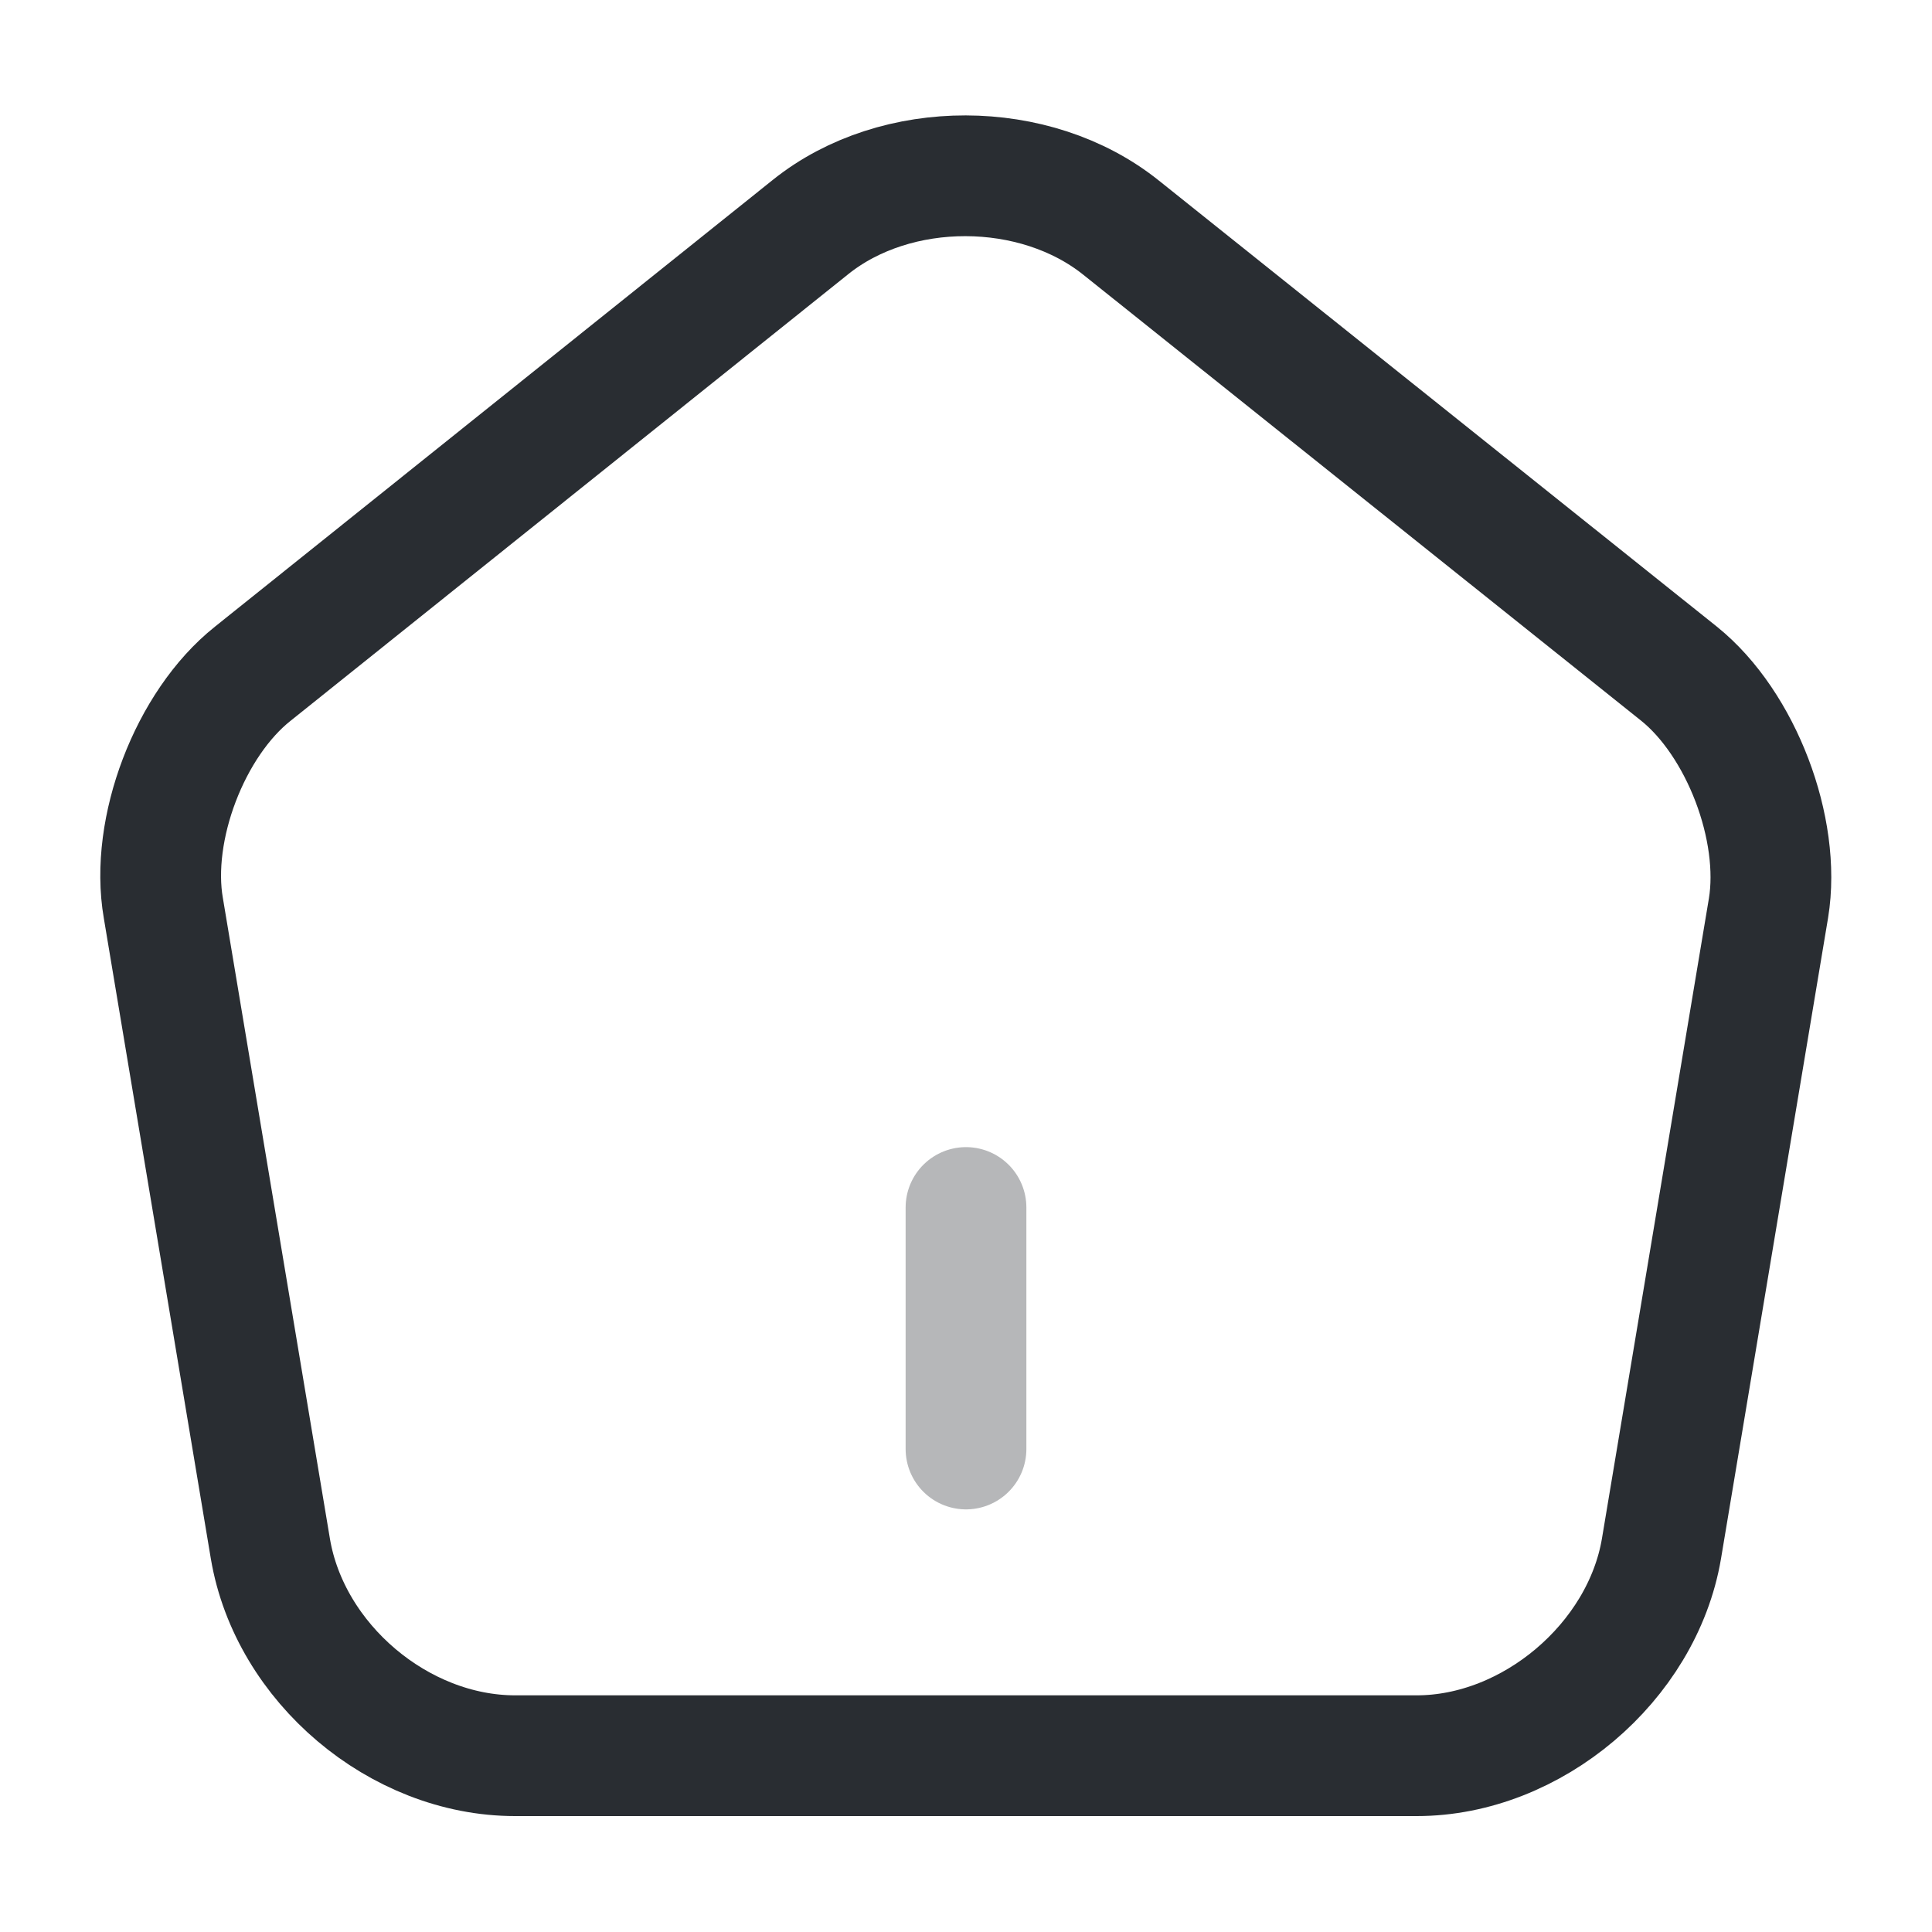
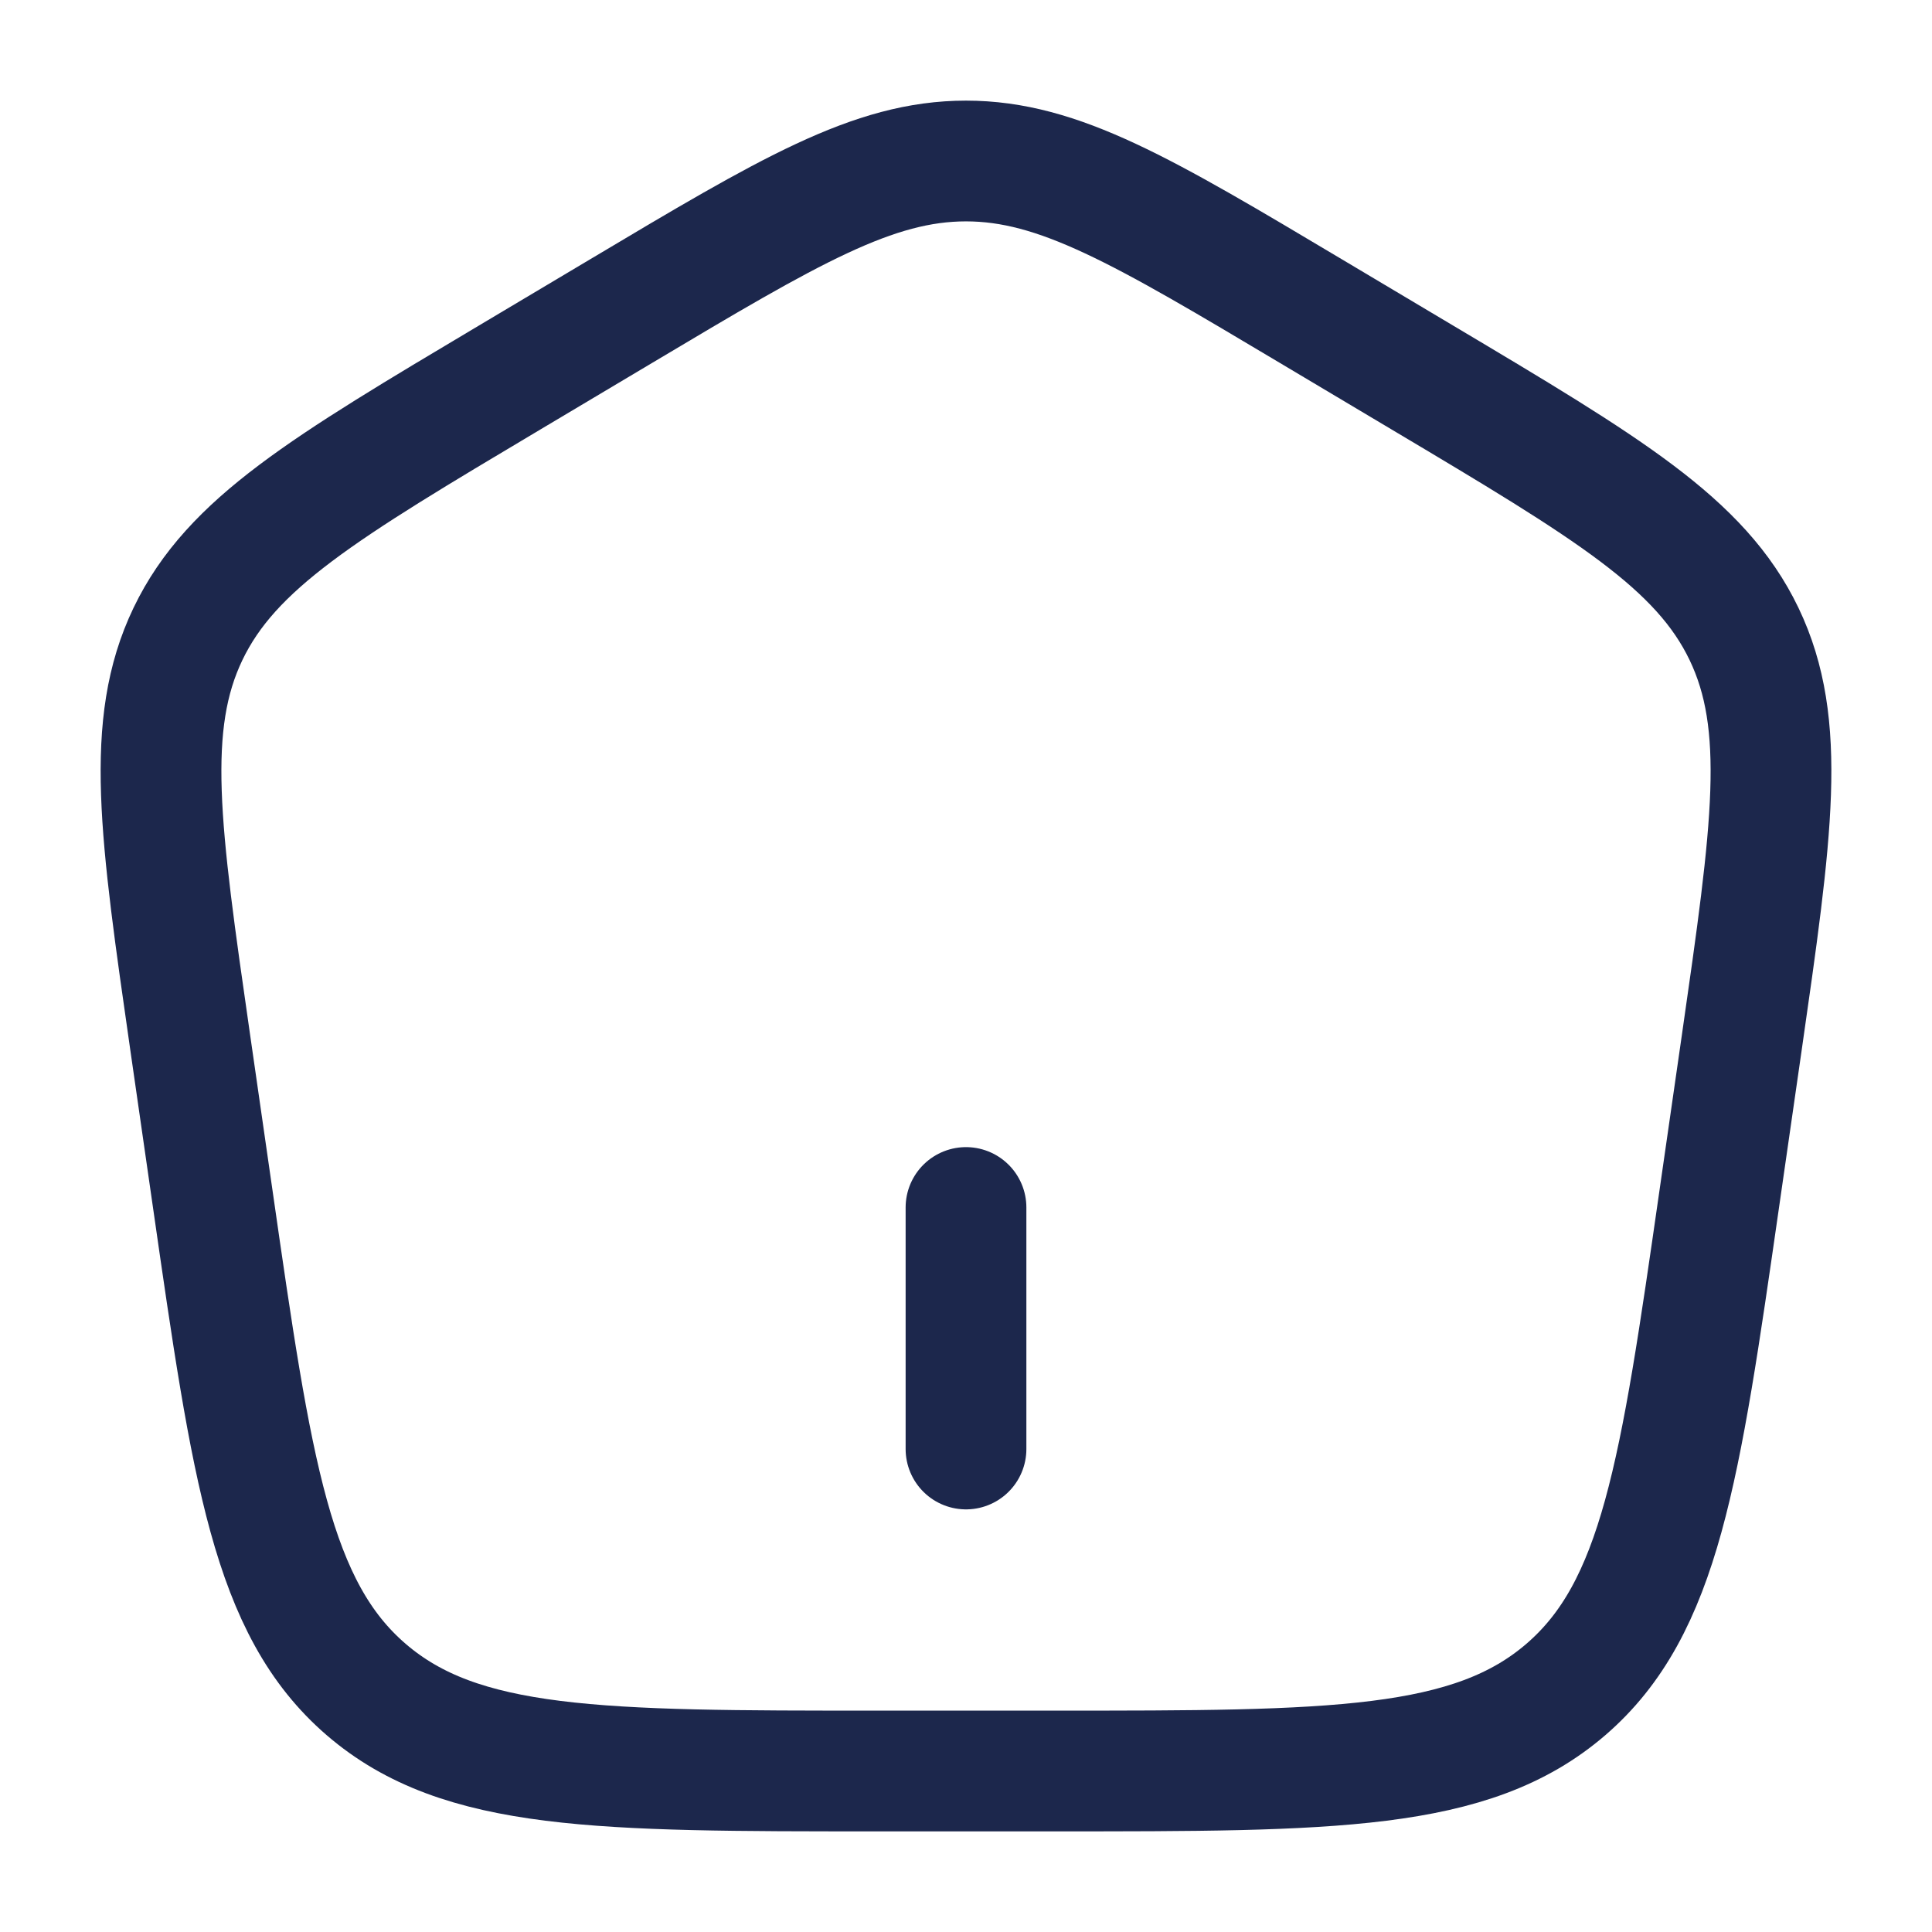
<svg xmlns="http://www.w3.org/2000/svg" width="800px" height="800px" viewBox="0 0 24 24" fill="none">
-   <path opacity="0.34" d="M12 18V15" stroke="#292D32" stroke-width="1.5" stroke-linecap="round" stroke-linejoin="round" />
-   <path d="M10.069 2.82L3.139 8.37C2.359 8.99 1.859 10.3 2.029 11.28L3.359 19.24C3.599 20.66 4.959 21.81 6.399 21.81H17.599C19.029 21.81 20.399 20.65 20.639 19.24L21.969 11.28C22.129 10.3 21.629 8.99 20.859 8.37L13.929 2.83C12.859 1.97 11.129 1.97 10.069 2.82Z" stroke="#292D32" stroke-width="1.5" stroke-linecap="round" stroke-linejoin="round" />
+   <path d="M2.364 12.958C1.985 10.321 1.795 9.002 2.335 7.875C2.876 6.748 4.026 6.062 6.327 4.692L7.712 3.867C9.801 2.622 10.846 2 12 2C13.154 2 14.199 2.622 16.288 3.867L17.673 4.692C19.974 6.062 21.124 6.748 21.665 7.875C22.205 9.002 22.015 10.321 21.636 12.958L21.357 14.895C20.87 18.283 20.626 19.976 19.451 20.988C18.276 22 16.553 22 13.106 22H10.894C7.447 22 5.724 22 4.549 20.988C3.374 19.976 3.13 18.283 2.643 14.895L2.364 12.958Z" stroke="#1C274C" stroke-width="1.5" />
+   <path d="M12 15L12 18" stroke="#1C274C" stroke-width="1.5" stroke-linecap="round" />
</svg>
